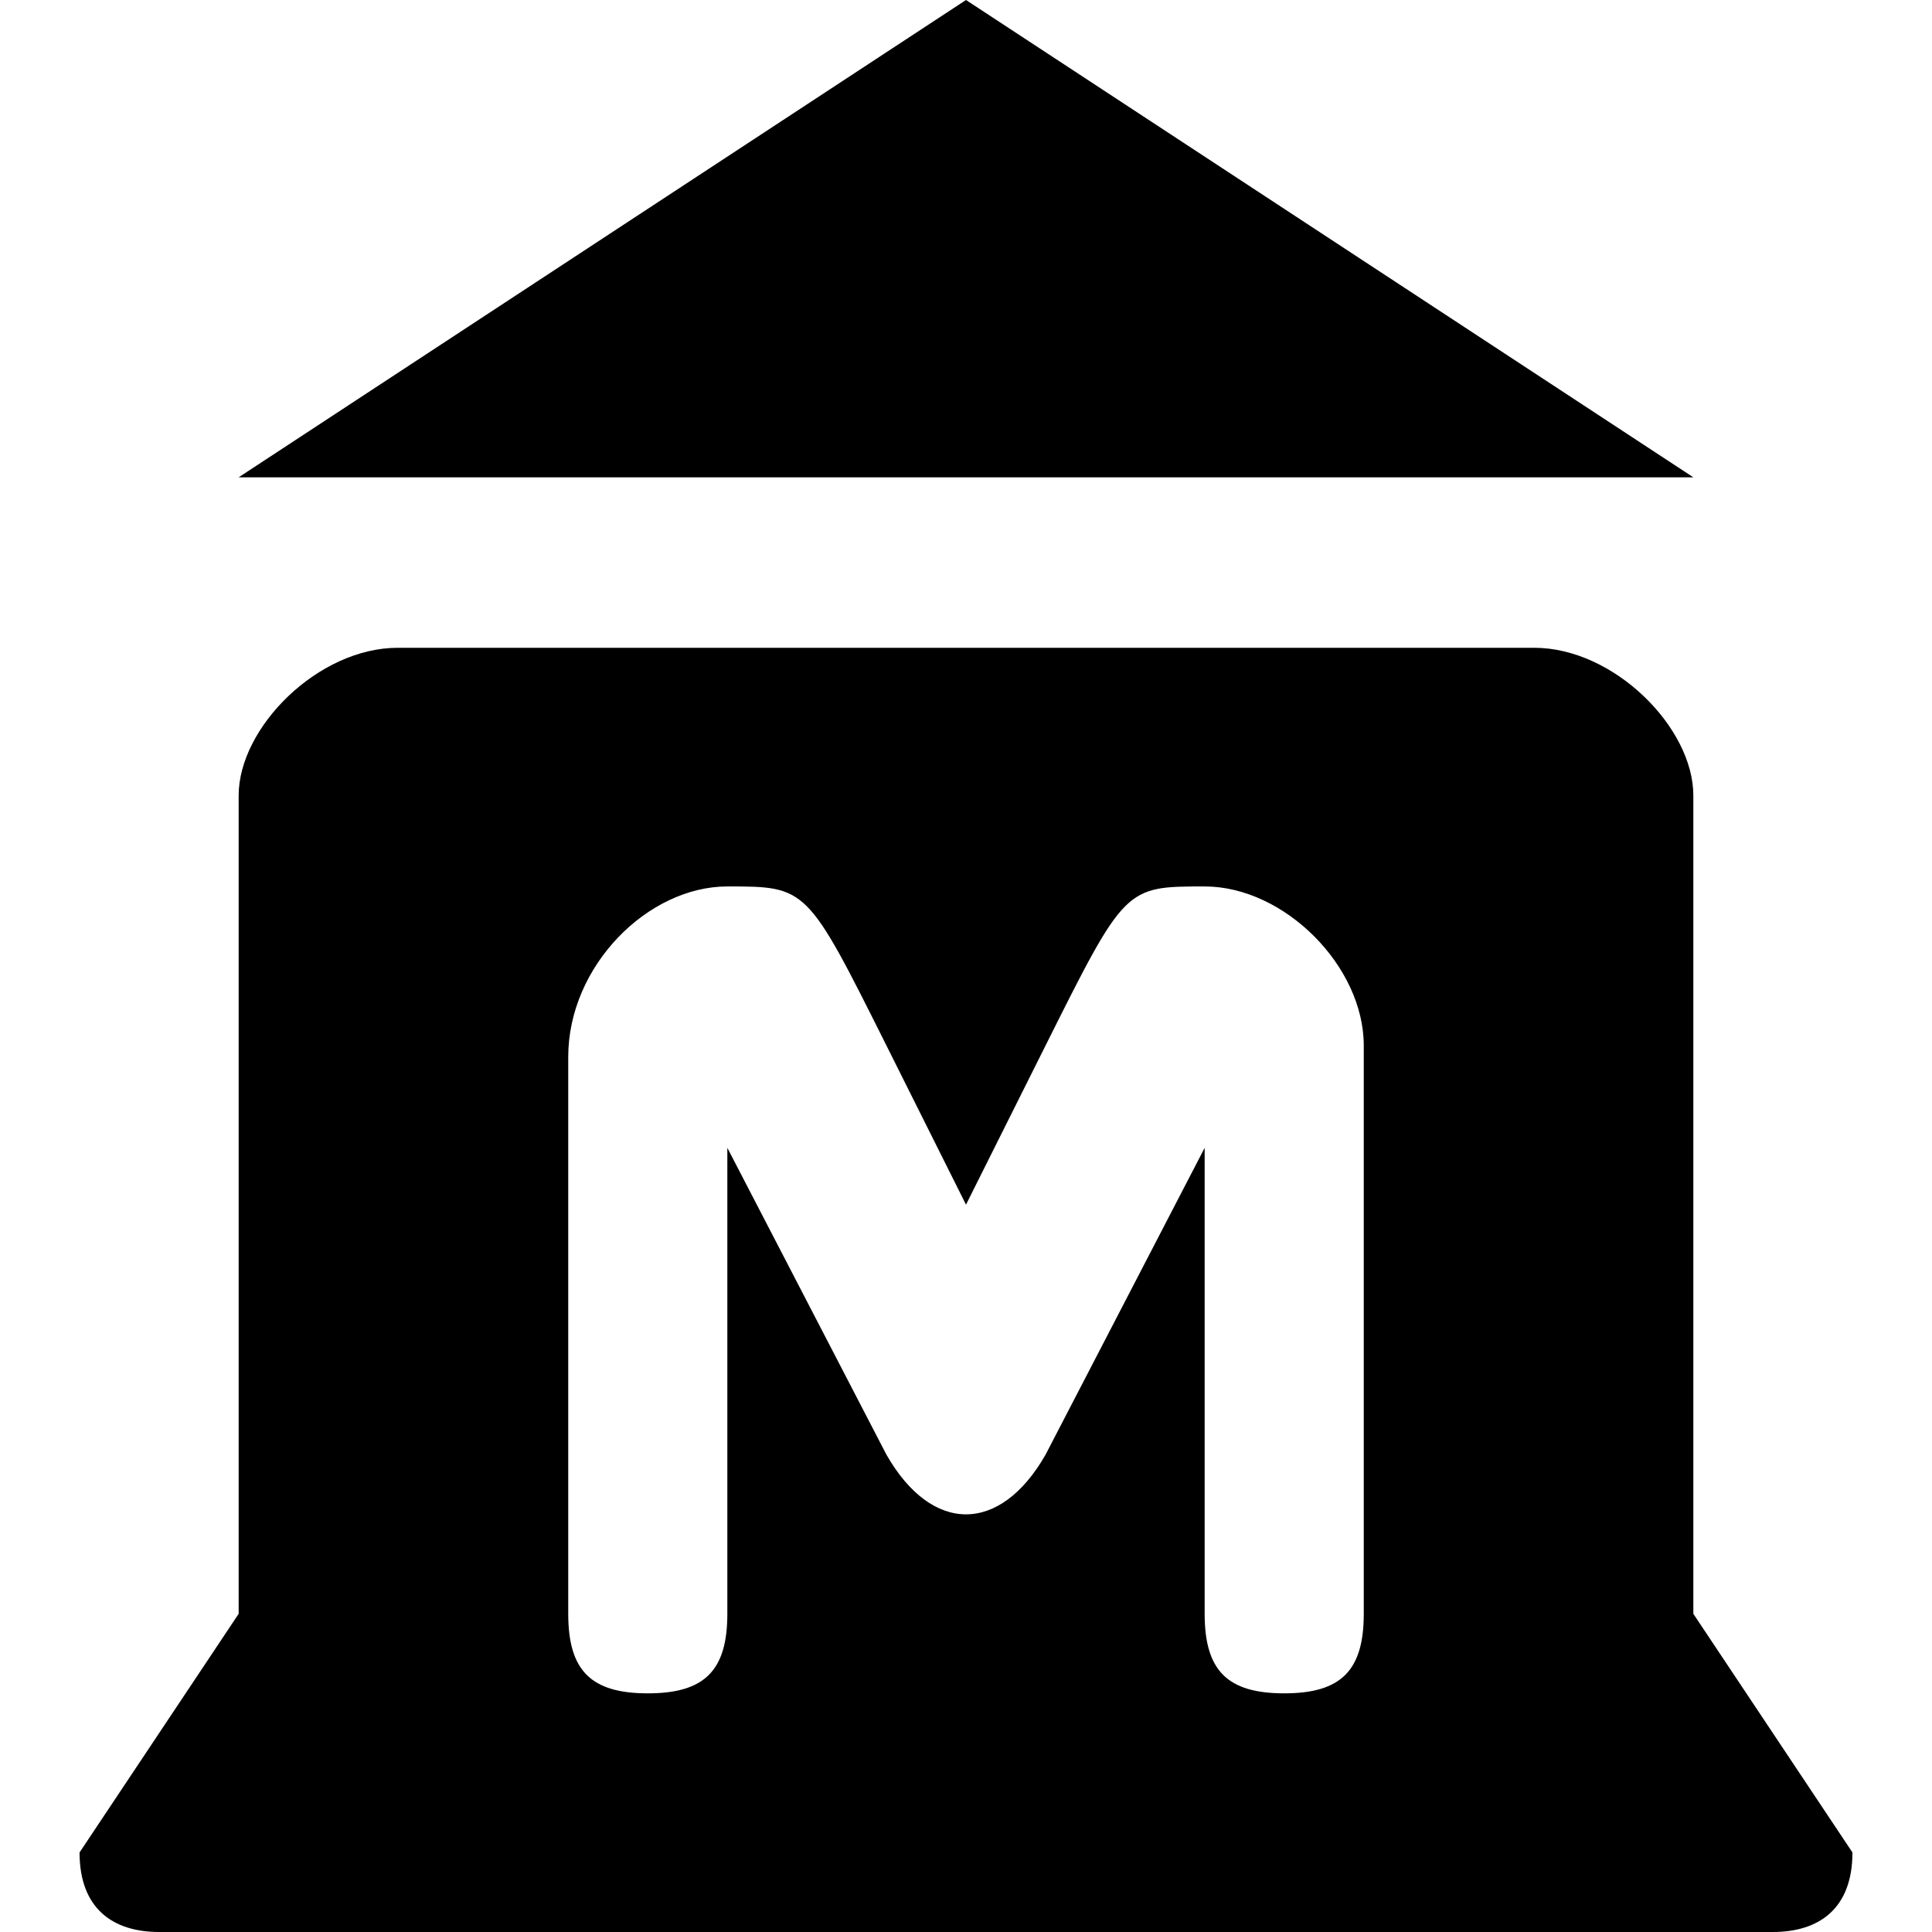
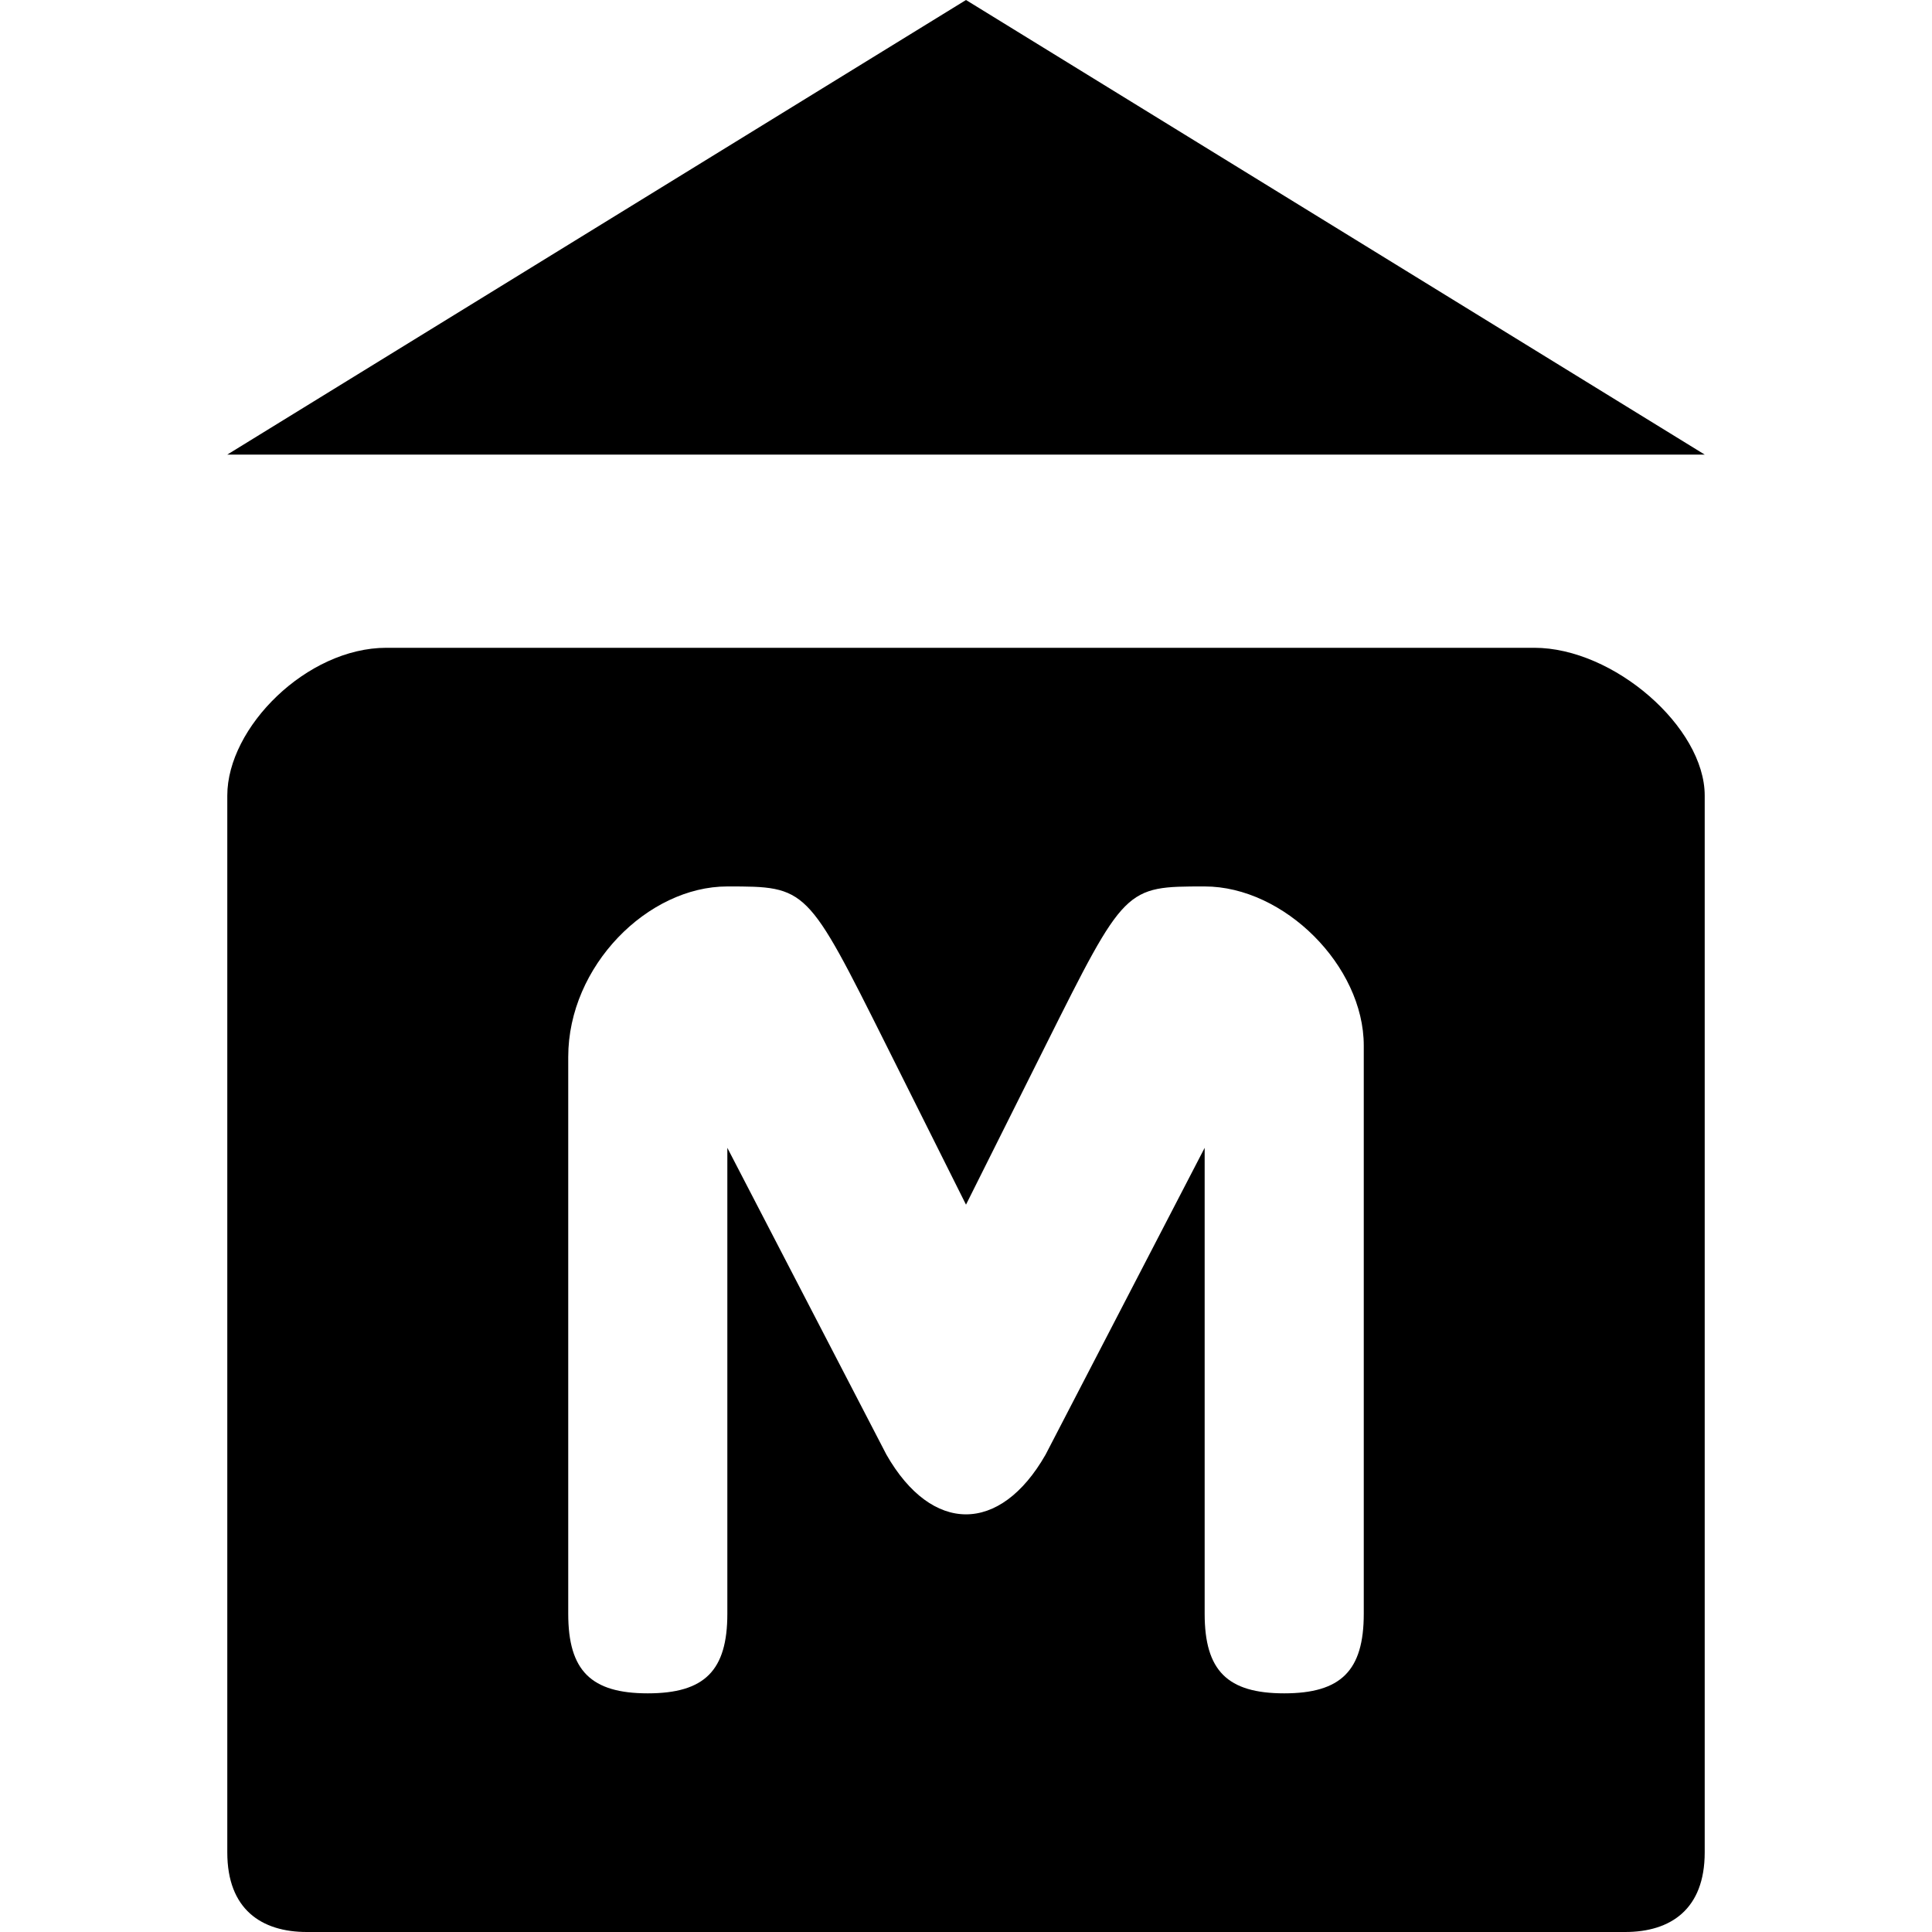
<svg xmlns="http://www.w3.org/2000/svg" version="1.1" id="svg4619" x="0px" y="0px" viewBox="0 0 17 17" enable-background="new 0 0 17 17" xml:space="preserve">
-   <path style="fill:#000000;fill-opacity:1" id="rect7645-6-5-0-1" d="M8.5,0L2.1,4.2h12.8L8.5,0z M3.5,5.7C2.8,5.7,2.1,6.4,2.1,7v7.2l-1.4,2.1C0.7,16.8,1,17,1.4,17h14.2  c0.4,0,0.7-0.2,0.7-0.7l-1.4-2.1V7c0-0.6-0.7-1.3-1.4-1.3H3.5z M6.4,7.8c0.7,0,0.7,0,1.4,1.4l0.7,1.4l0.7-1.4  c0.7-1.4,0.7-1.4,1.4-1.4S12,8.5,12,9.2v5c0,0.5-0.2,0.7-0.7,0.7c-0.5,0-0.7-0.2-0.7-0.7v-4.1l-1.4,2.7c-0.4,0.7-1,0.7-1.4,0  l-1.4-2.7v4.1c0,0.5-0.2,0.7-0.7,0.7S5,14.7,5,14.2v-1l0-3.9C5,8.5,5.7,7.8,6.4,7.8z" />
+   <defs id="defs55368" />
+   <path style="fill:#000000;fill-opacity:1" id="rect7645-6-5-0-1" d="M 8.5,0 2,4 15,4 Z M 3.4,5.7 C 2.7,5.7 2,6.4 2,7 l 0,7 0,2.3 C 2,16.8 2.3,17 2.7,17 l 11.6,0 C 14.7,17 15,16.8 15,16.3 L 15,14.2 15,7 C 15,6.4 14.2,5.7 13.5,5.7 Z m 3,2.1 c 0.7,0 0.7,0 1.4,1.4 L 8.5,10.6 9.2,9.2 C 9.9,7.8 9.9,7.8 10.6,7.8 11.3,7.8 12,8.5 12,9.2 l 0,5 c 0,0.5 -0.2,0.7 -0.7,0.7 -0.5,0 -0.7,-0.2 -0.7,-0.7 l 0,-4.1 -1.4,2.7 c -0.4,0.7 -1,0.7 -1.4,0 l -1.4,-2.7 0,4.1 c 0,0.5 -0.2,0.7 -0.7,0.7 C 5.2,14.9 5,14.7 5,14.2 l 0,-1 0,-3.9 C 5,8.5 5.7,7.8 6.4,7.8 Z" />
</svg>
